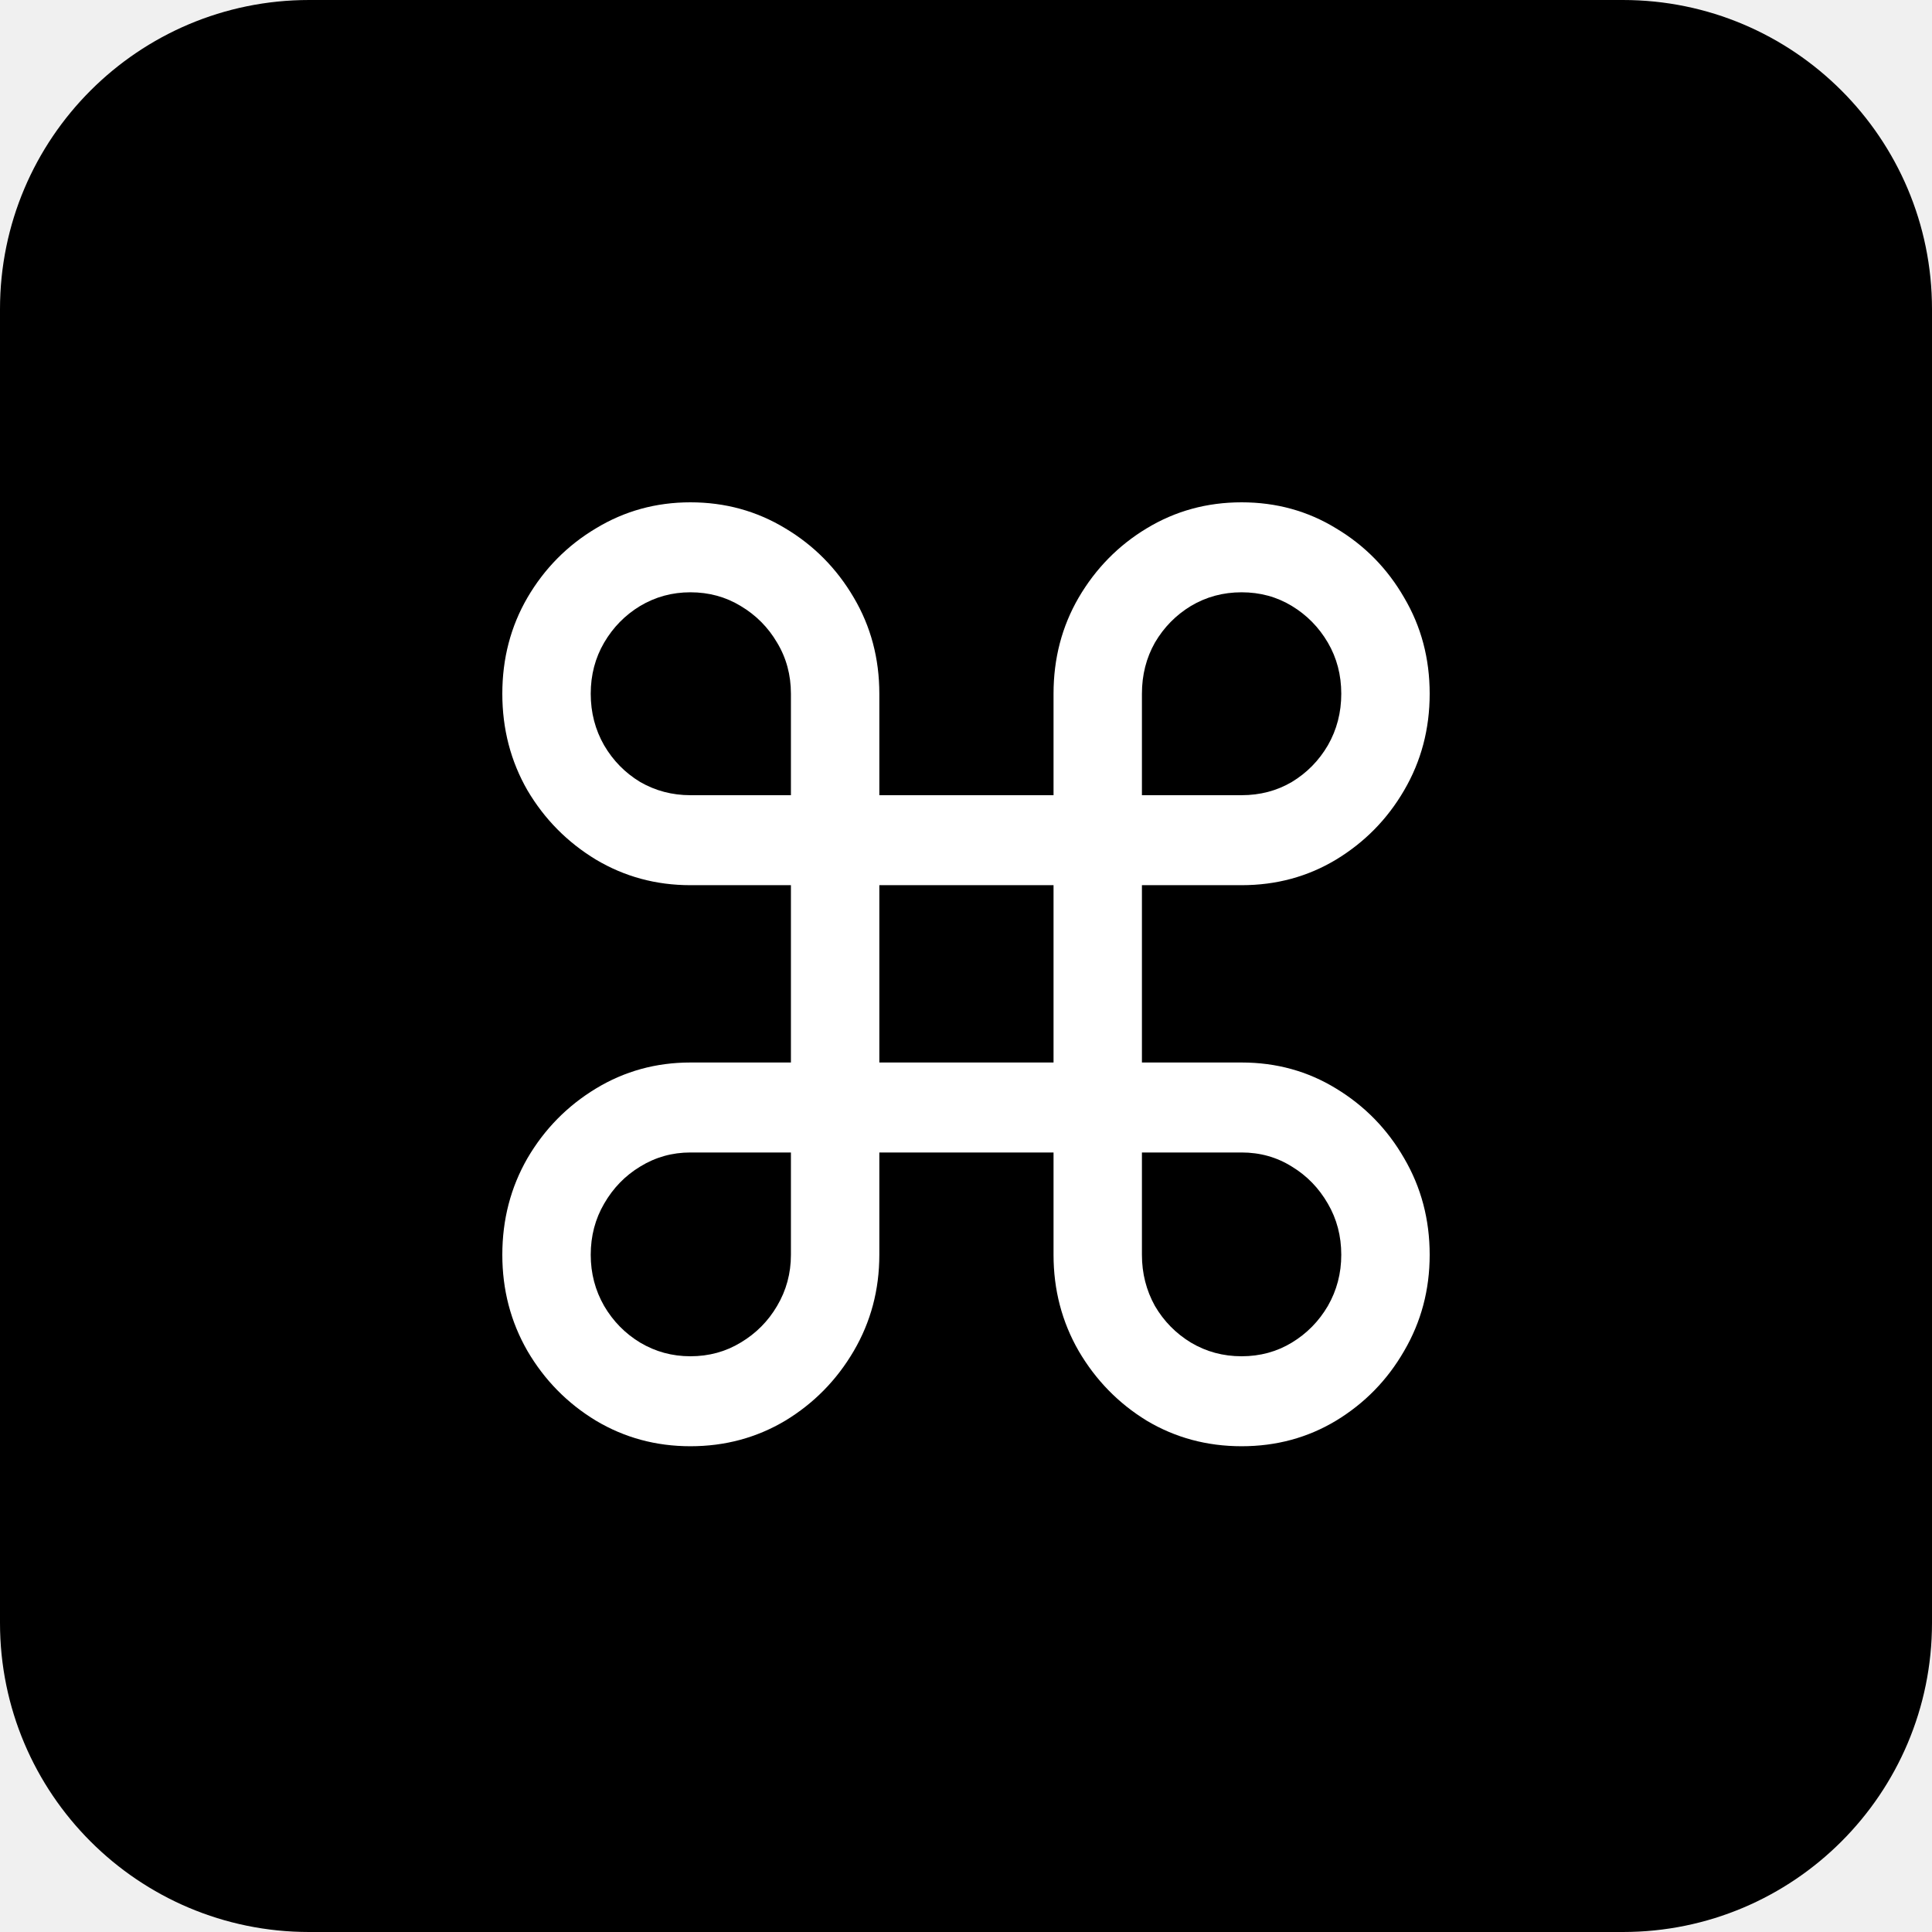
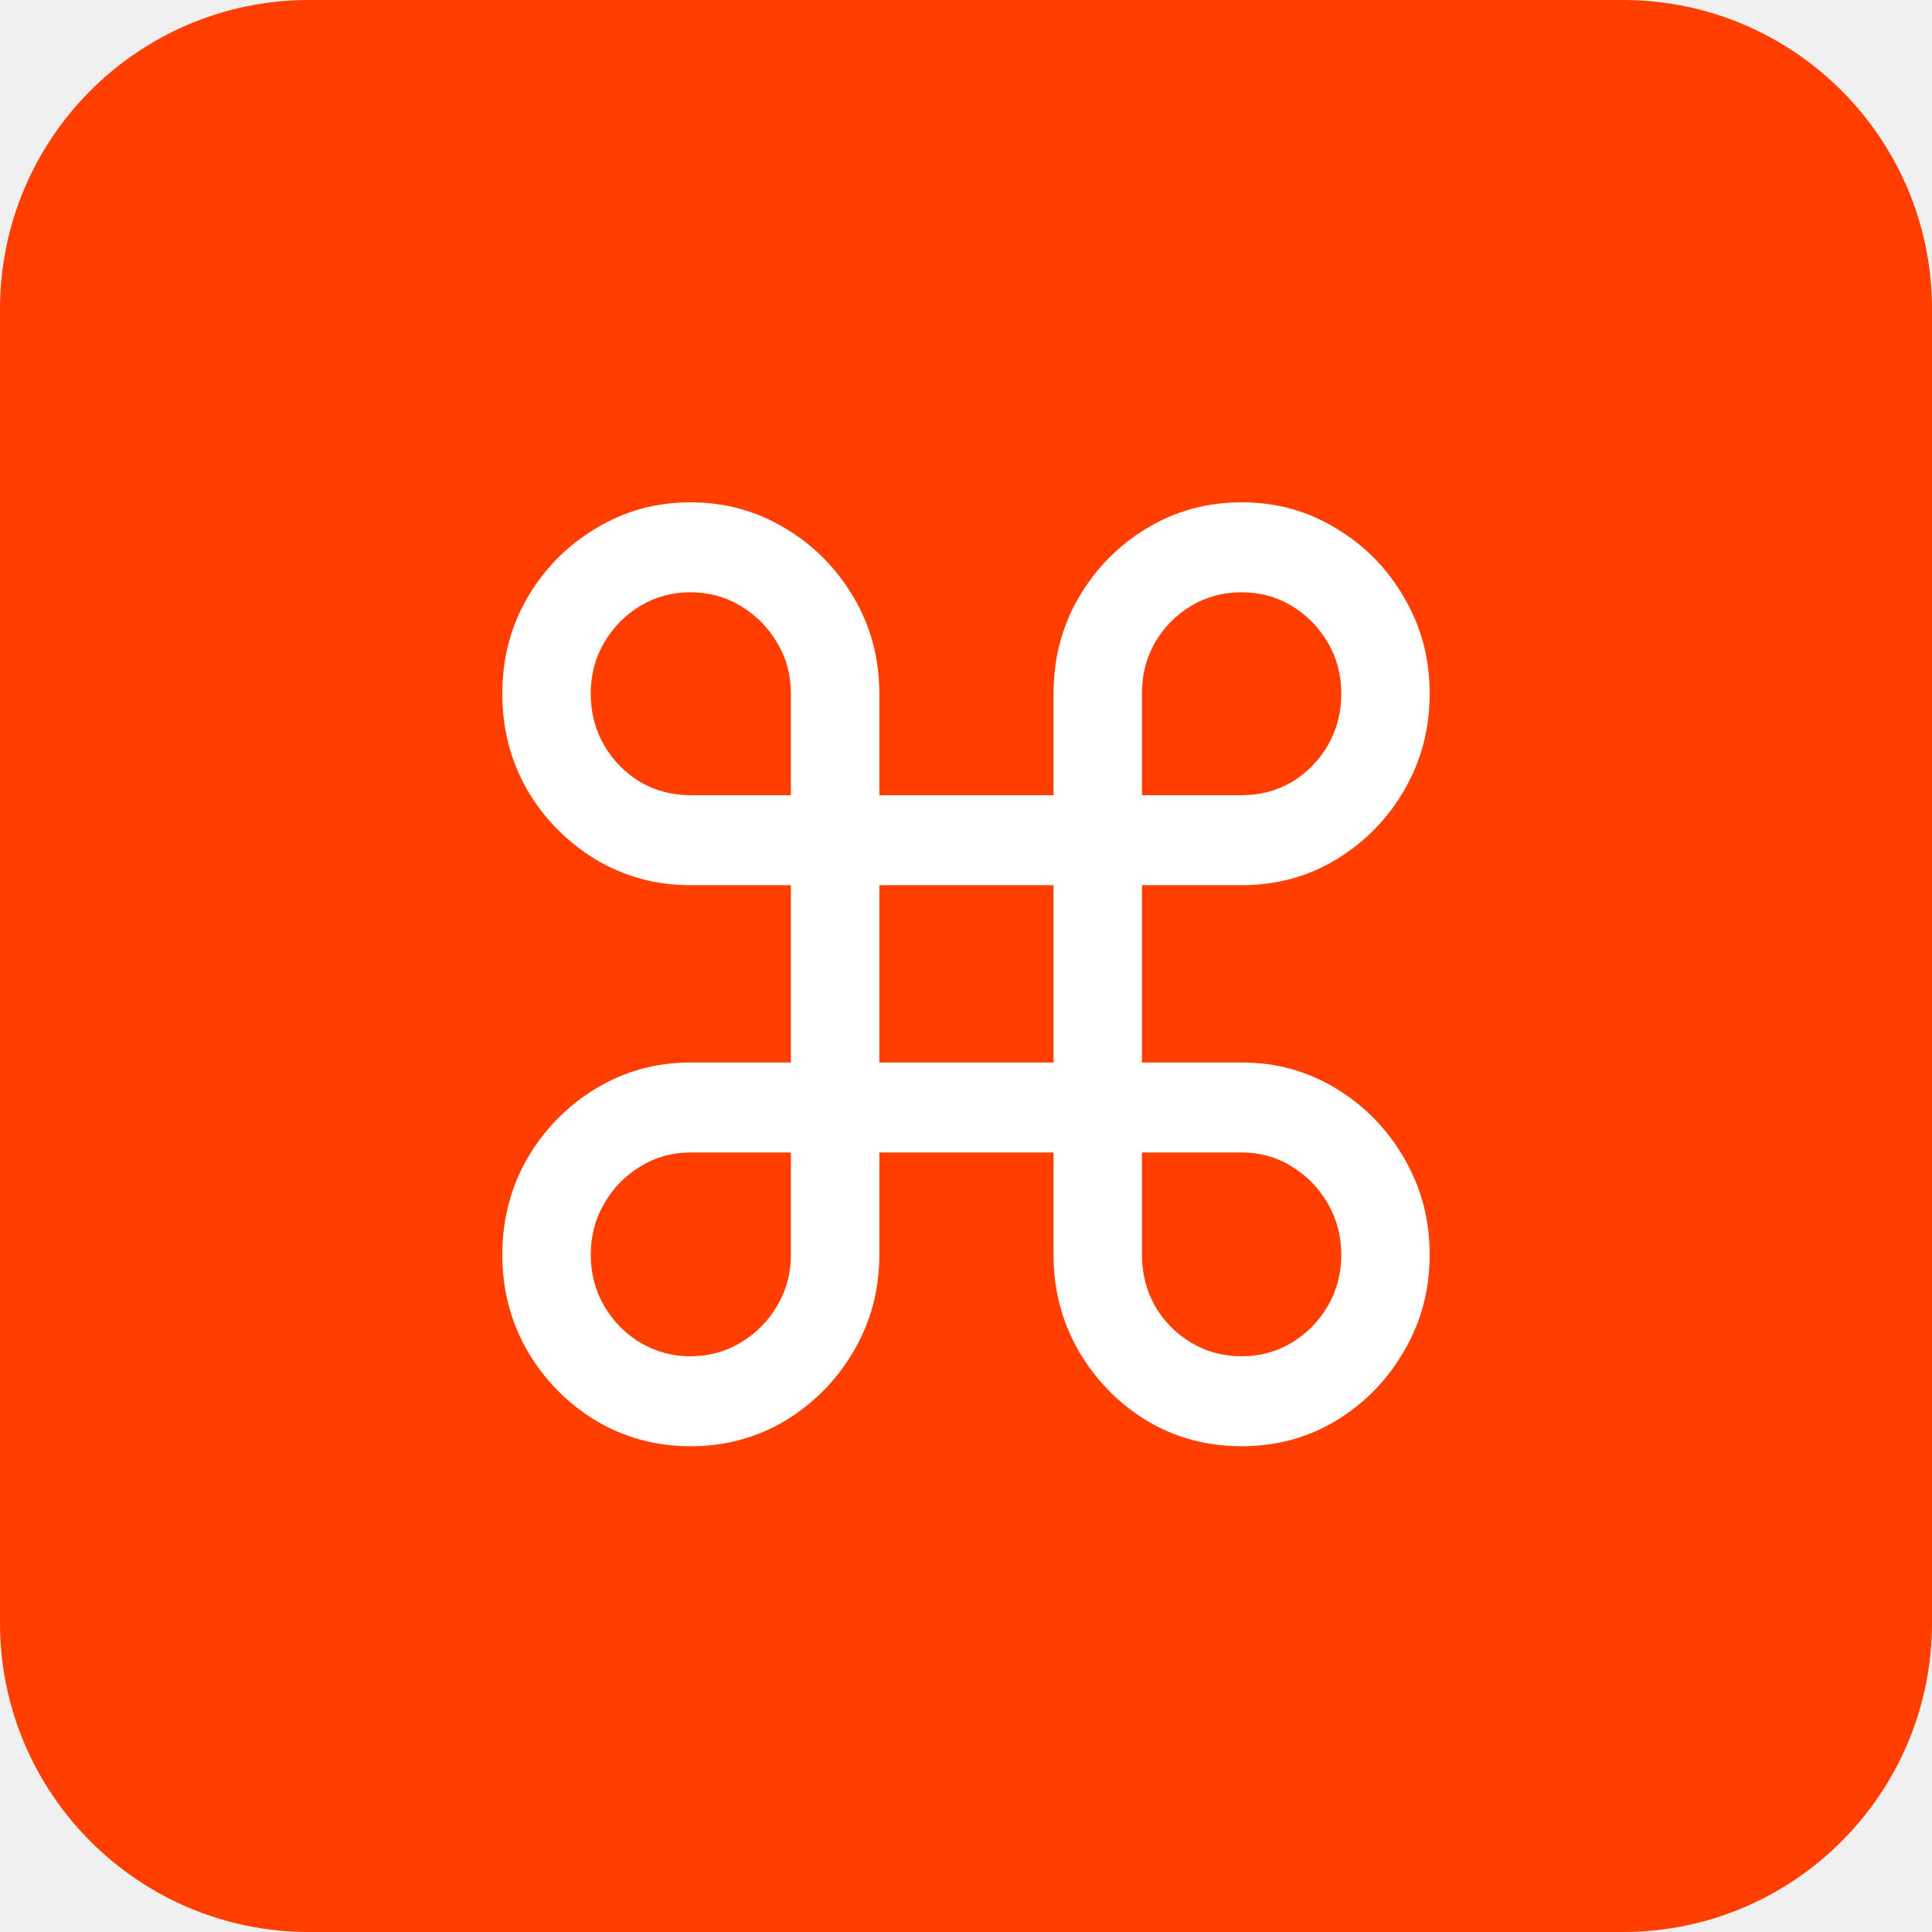
<svg xmlns="http://www.w3.org/2000/svg" width="100" height="100" viewBox="0 0 100 100" fill="none">
-   <rect width="100" height="100" rx="16" fill="black" />
-   <path d="M35.735 74.857C33.955 74.857 32.325 74.416 30.845 73.533C29.364 72.635 28.183 71.433 27.301 69.926C26.434 68.419 26 66.76 26 64.949C26 63.122 26.434 61.456 27.301 59.949C28.183 58.442 29.364 57.24 30.845 56.342C32.325 55.444 33.955 54.995 35.735 54.995H40.938V45.817H35.735C33.955 45.817 32.325 45.375 30.845 44.493C29.364 43.595 28.183 42.4 27.301 40.908C26.434 39.401 26 37.735 26 35.908C26 34.082 26.434 32.423 27.301 30.931C28.183 29.425 29.364 28.23 30.845 27.347C32.325 26.449 33.955 26 35.735 26C37.529 26 39.166 26.449 40.647 27.347C42.127 28.23 43.308 29.425 44.191 30.931C45.073 32.423 45.514 34.082 45.514 35.908V41.159H54.531V35.908C54.531 34.082 54.965 32.423 55.832 30.931C56.714 29.425 57.888 28.23 59.353 27.347C60.834 26.449 62.471 26 64.265 26C66.06 26 67.69 26.449 69.155 27.347C70.635 28.23 71.809 29.425 72.677 30.931C73.559 32.423 74 34.082 74 35.908C74 37.735 73.559 39.401 72.677 40.908C71.809 42.4 70.635 43.595 69.155 44.493C67.69 45.375 66.06 45.817 64.265 45.817H59.106V54.995H64.265C66.06 54.995 67.69 55.444 69.155 56.342C70.635 57.24 71.809 58.442 72.677 59.949C73.559 61.456 74 63.122 74 64.949C74 66.76 73.559 68.419 72.677 69.926C71.809 71.433 70.635 72.635 69.155 73.533C67.69 74.416 66.06 74.857 64.265 74.857C62.471 74.857 60.834 74.416 59.353 73.533C57.888 72.635 56.714 71.433 55.832 69.926C54.965 68.419 54.531 66.76 54.531 64.949V59.652H45.514V64.949C45.514 66.76 45.073 68.419 44.191 69.926C43.308 71.433 42.127 72.635 40.647 73.533C39.166 74.416 37.529 74.857 35.735 74.857ZM35.735 70.2C36.692 70.2 37.559 69.964 38.336 69.492C39.129 69.02 39.757 68.388 40.221 67.597C40.699 66.79 40.938 65.908 40.938 64.949V59.652H35.735C34.792 59.652 33.925 59.896 33.133 60.383C32.355 60.855 31.735 61.494 31.271 62.3C30.808 63.092 30.576 63.975 30.576 64.949C30.576 65.908 30.808 66.79 31.271 67.597C31.735 68.388 32.355 69.02 33.133 69.492C33.925 69.964 34.792 70.2 35.735 70.2ZM35.735 41.159H40.938V35.908C40.938 34.934 40.699 34.051 40.221 33.26C39.757 32.469 39.129 31.837 38.336 31.365C37.559 30.893 36.692 30.657 35.735 30.657C34.792 30.657 33.925 30.893 33.133 31.365C32.355 31.837 31.735 32.469 31.271 33.26C30.808 34.051 30.576 34.934 30.576 35.908C30.576 36.883 30.808 37.773 31.271 38.58C31.735 39.371 32.355 40.003 33.133 40.474C33.925 40.931 34.792 41.159 35.735 41.159ZM59.106 41.159H64.265C65.222 41.159 66.09 40.931 66.867 40.474C67.645 40.003 68.265 39.371 68.729 38.58C69.192 37.773 69.424 36.883 69.424 35.908C69.424 34.934 69.192 34.051 68.729 33.26C68.265 32.469 67.645 31.837 66.867 31.365C66.09 30.893 65.222 30.657 64.265 30.657C63.308 30.657 62.434 30.893 61.641 31.365C60.864 31.837 60.243 32.469 59.779 33.26C59.331 34.051 59.106 34.934 59.106 35.908V41.159ZM64.265 70.2C65.222 70.2 66.09 69.964 66.867 69.492C67.645 69.02 68.265 68.388 68.729 67.597C69.192 66.79 69.424 65.908 69.424 64.949C69.424 63.975 69.192 63.092 68.729 62.3C68.265 61.494 67.645 60.855 66.867 60.383C66.09 59.896 65.222 59.652 64.265 59.652H59.106V64.949C59.106 65.908 59.331 66.79 59.779 67.597C60.243 68.388 60.864 69.02 61.641 69.492C62.434 69.964 63.308 70.2 64.265 70.2ZM45.514 54.995H54.531V45.817H45.514V54.995Z" fill="white" />
+   <g clip-path="url(#clip0_1501_905)">
+     <path d="M84 0H16C7.163 0 0 7.163 0 16V84C0 92.837 7.163 100 16 100H84C92.837 100 100 92.837 100 84V16C100 7.163 92.837 0 84 0Z" fill="#FF3E00" />
+     <path d="M35.735 74.857C33.955 74.857 32.325 74.416 30.845 73.533C29.364 72.635 28.183 71.433 27.301 69.926C26.434 68.419 26 66.76 26 64.949C26 63.122 26.434 61.456 27.301 59.949C28.183 58.442 29.364 57.24 30.845 56.342C32.325 55.444 33.955 54.995 35.735 54.995H40.938V45.817H35.735C33.955 45.817 32.325 45.375 30.845 44.493C29.364 43.595 28.183 42.4 27.301 40.908C26.434 39.401 26 37.735 26 35.908C26 34.082 26.434 32.423 27.301 30.931C28.183 29.425 29.364 28.23 30.845 27.347C32.325 26.449 33.955 26 35.735 26C37.529 26 39.166 26.449 40.647 27.347C42.127 28.23 43.308 29.425 44.191 30.931C45.073 32.423 45.514 34.082 45.514 35.908V41.159H54.531V35.908C54.531 34.082 54.965 32.423 55.832 30.931C56.714 29.425 57.888 28.23 59.353 27.347C60.834 26.449 62.471 26 64.265 26C66.06 26 67.69 26.449 69.155 27.347C70.635 28.23 71.809 29.425 72.677 30.931C73.559 32.423 74 34.082 74 35.908C74 37.735 73.559 39.401 72.677 40.908C71.809 42.4 70.635 43.595 69.155 44.493C67.69 45.375 66.06 45.817 64.265 45.817H59.106V54.995H64.265C66.06 54.995 67.69 55.444 69.155 56.342C70.635 57.24 71.809 58.442 72.677 59.949C73.559 61.456 74 63.122 74 64.949C74 66.76 73.559 68.419 72.677 69.926C71.809 71.433 70.635 72.635 69.155 73.533C67.69 74.416 66.06 74.857 64.265 74.857C62.471 74.857 60.834 74.416 59.353 73.533C57.888 72.635 56.714 71.433 55.832 69.926C54.965 68.419 54.531 66.76 54.531 64.949V59.652H45.514V64.949C45.514 66.76 45.073 68.419 44.191 69.926C43.308 71.433 42.127 72.635 40.647 73.533C39.166 74.416 37.529 74.857 35.735 74.857ZM35.735 70.2C36.692 70.2 37.559 69.964 38.336 69.492C39.129 69.02 39.757 68.388 40.221 67.597C40.699 66.79 40.938 65.908 40.938 64.949V59.652H35.735C34.792 59.652 33.925 59.896 33.133 60.383C32.355 60.855 31.735 61.494 31.271 62.3C30.808 63.092 30.576 63.975 30.576 64.949C30.576 65.908 30.808 66.79 31.271 67.597C31.735 68.388 32.355 69.02 33.133 69.492C33.925 69.964 34.792 70.2 35.735 70.2ZM35.735 41.159H40.938V35.908C40.938 34.934 40.699 34.051 40.221 33.26C39.757 32.469 39.129 31.837 38.336 31.365C37.559 30.893 36.692 30.657 35.735 30.657C34.792 30.657 33.925 30.893 33.133 31.365C32.355 31.837 31.735 32.469 31.271 33.26C30.808 34.051 30.576 34.934 30.576 35.908C30.576 36.883 30.808 37.773 31.271 38.58C31.735 39.371 32.355 40.003 33.133 40.474C33.925 40.931 34.792 41.159 35.735 41.159ZM59.106 41.159H64.265C65.222 41.159 66.09 40.931 66.867 40.474C67.645 40.003 68.265 39.371 68.729 38.58C69.192 37.773 69.424 36.883 69.424 35.908C69.424 34.934 69.192 34.051 68.729 33.26C68.265 32.469 67.645 31.837 66.867 31.365C66.09 30.893 65.222 30.657 64.265 30.657C63.308 30.657 62.434 30.893 61.641 31.365C60.864 31.837 60.243 32.469 59.779 33.26C59.331 34.051 59.106 34.934 59.106 35.908V41.159ZM64.265 70.2C65.222 70.2 66.09 69.964 66.867 69.492C67.645 69.02 68.265 68.388 68.729 67.597C69.192 66.79 69.424 65.908 69.424 64.949C69.424 63.975 69.192 63.092 68.729 62.3C68.265 61.494 67.645 60.855 66.867 60.383C66.09 59.896 65.222 59.652 64.265 59.652H59.106V64.949C59.106 65.908 59.331 66.79 59.779 67.597C60.243 68.388 60.864 69.02 61.641 69.492C62.434 69.964 63.308 70.2 64.265 70.2ZM45.514 54.995H54.531V45.817H45.514V54.995Z" fill="white" />
+   </g>
+   <defs>
+     <clipPath id="clip0_1501_905">
+       <rect width="100" height="100" fill="white" />
+     </clipPath>
+   </defs>
</svg>
